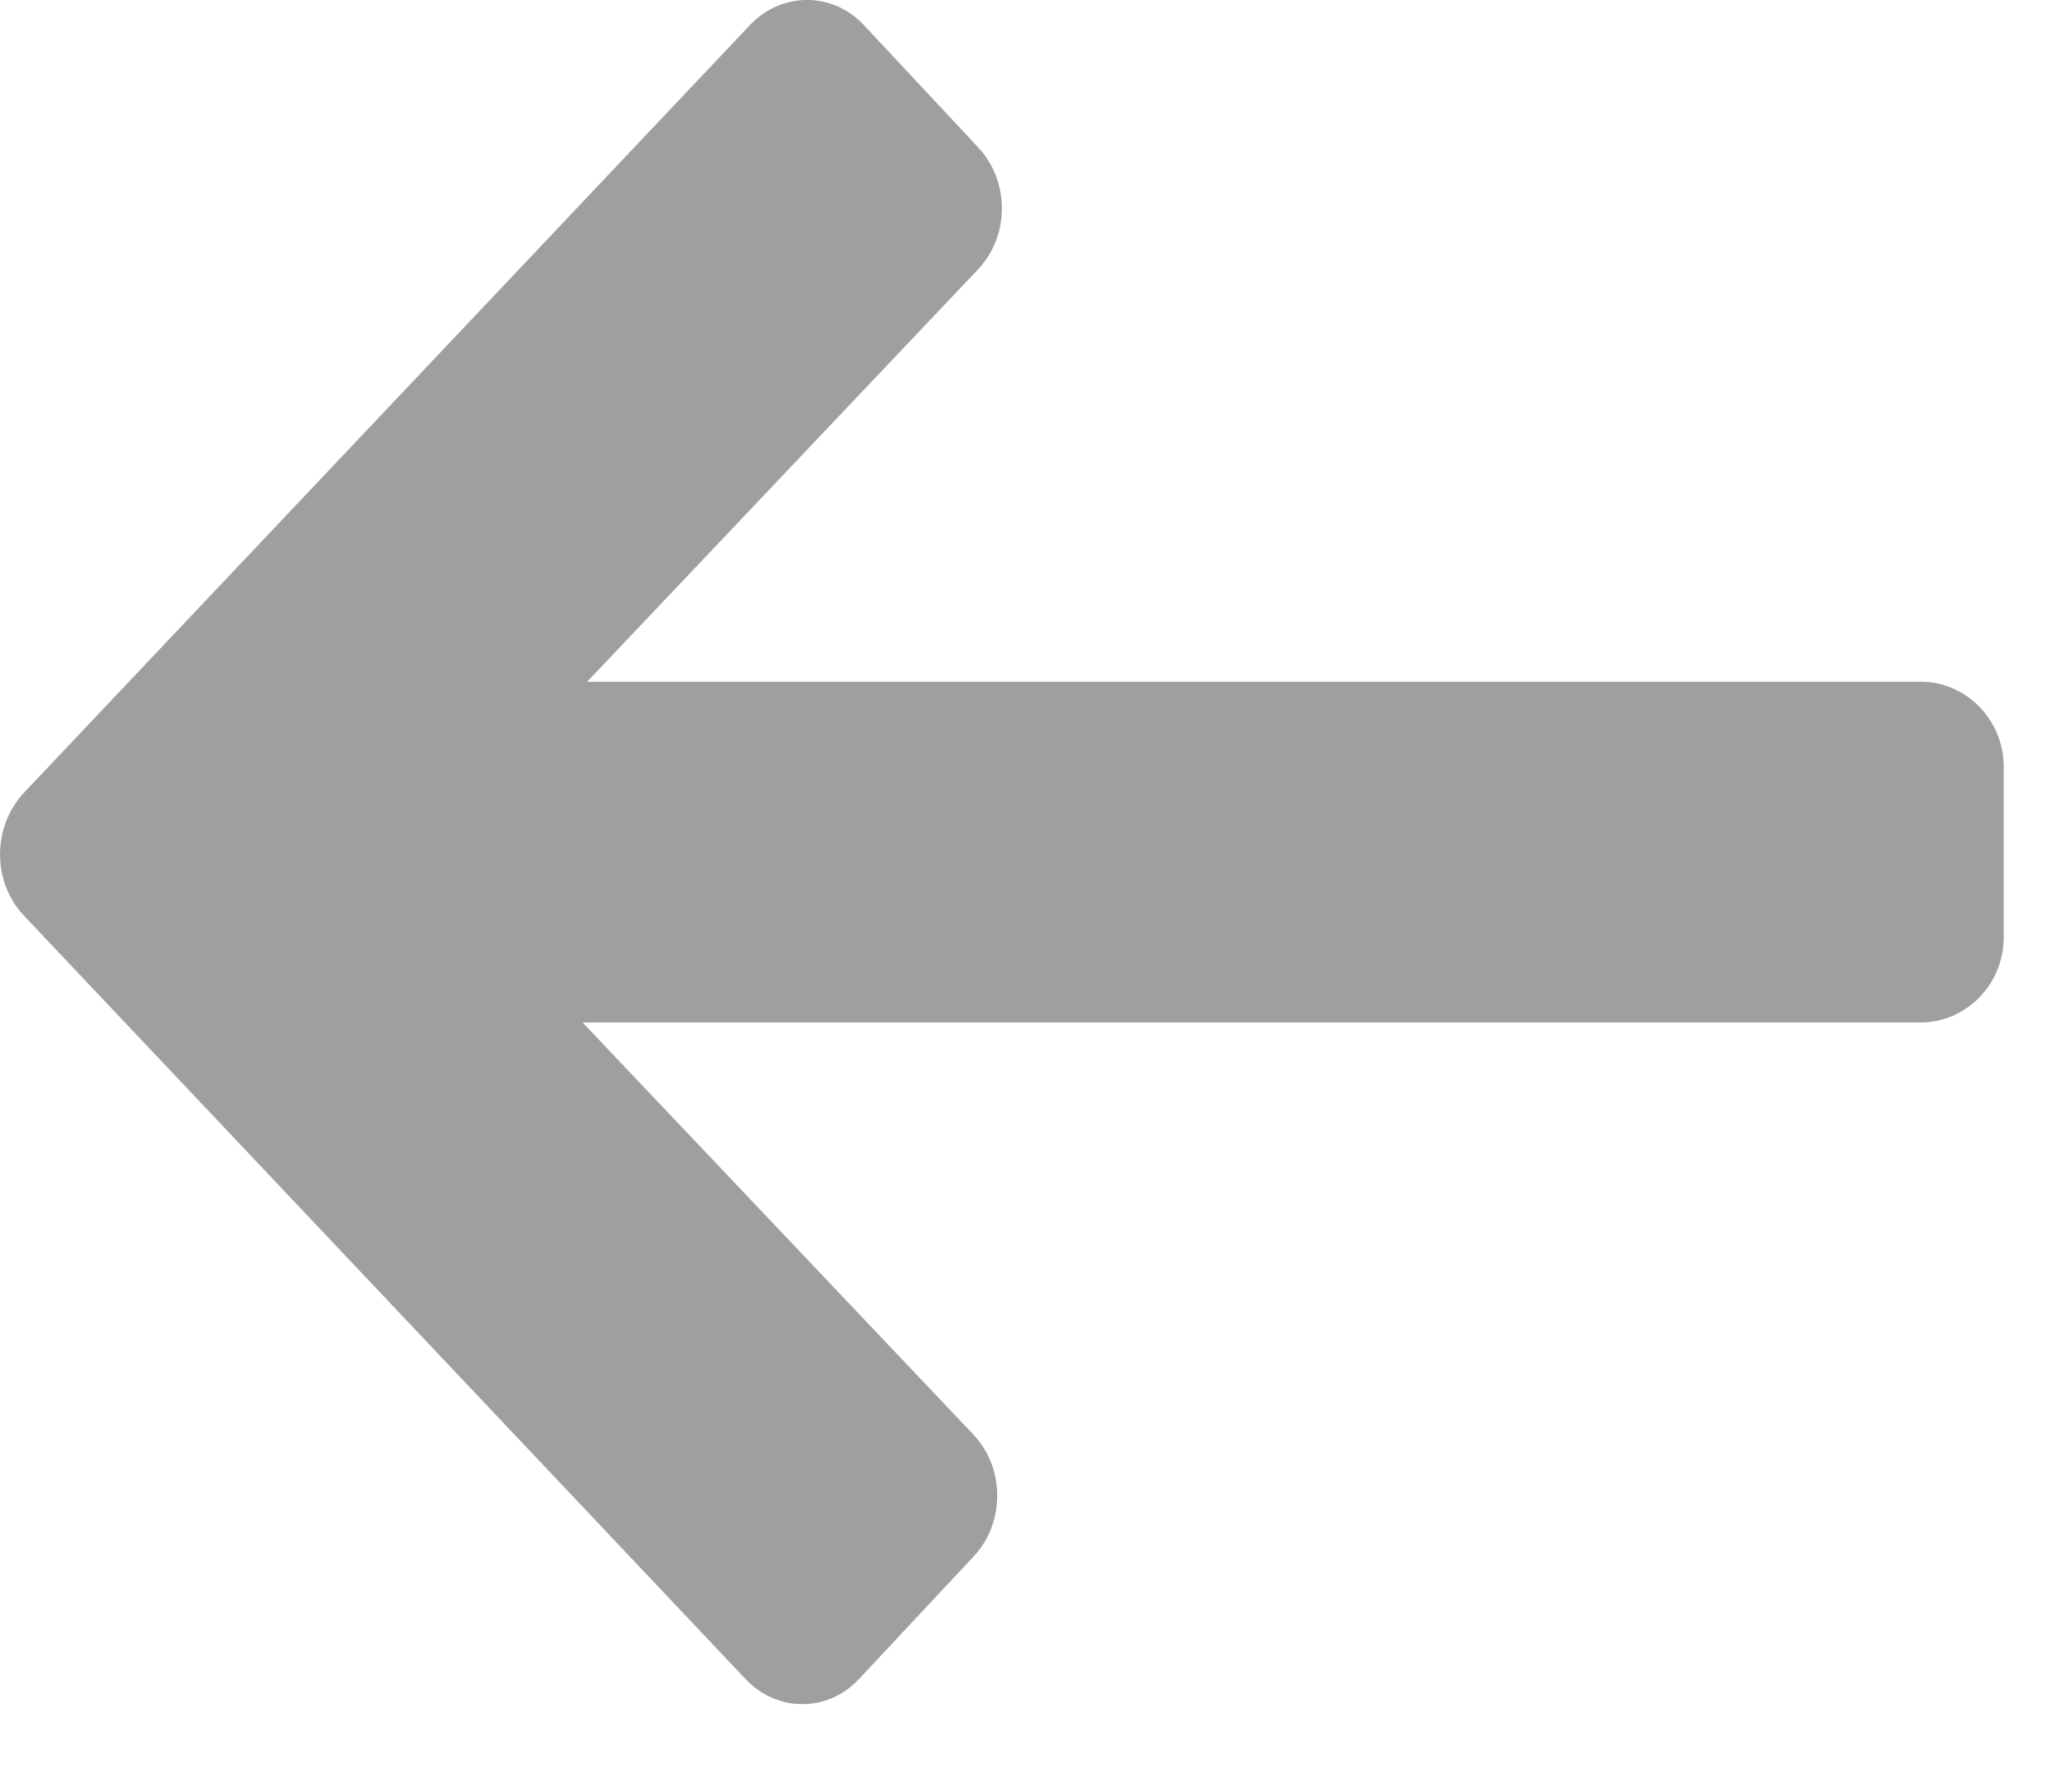
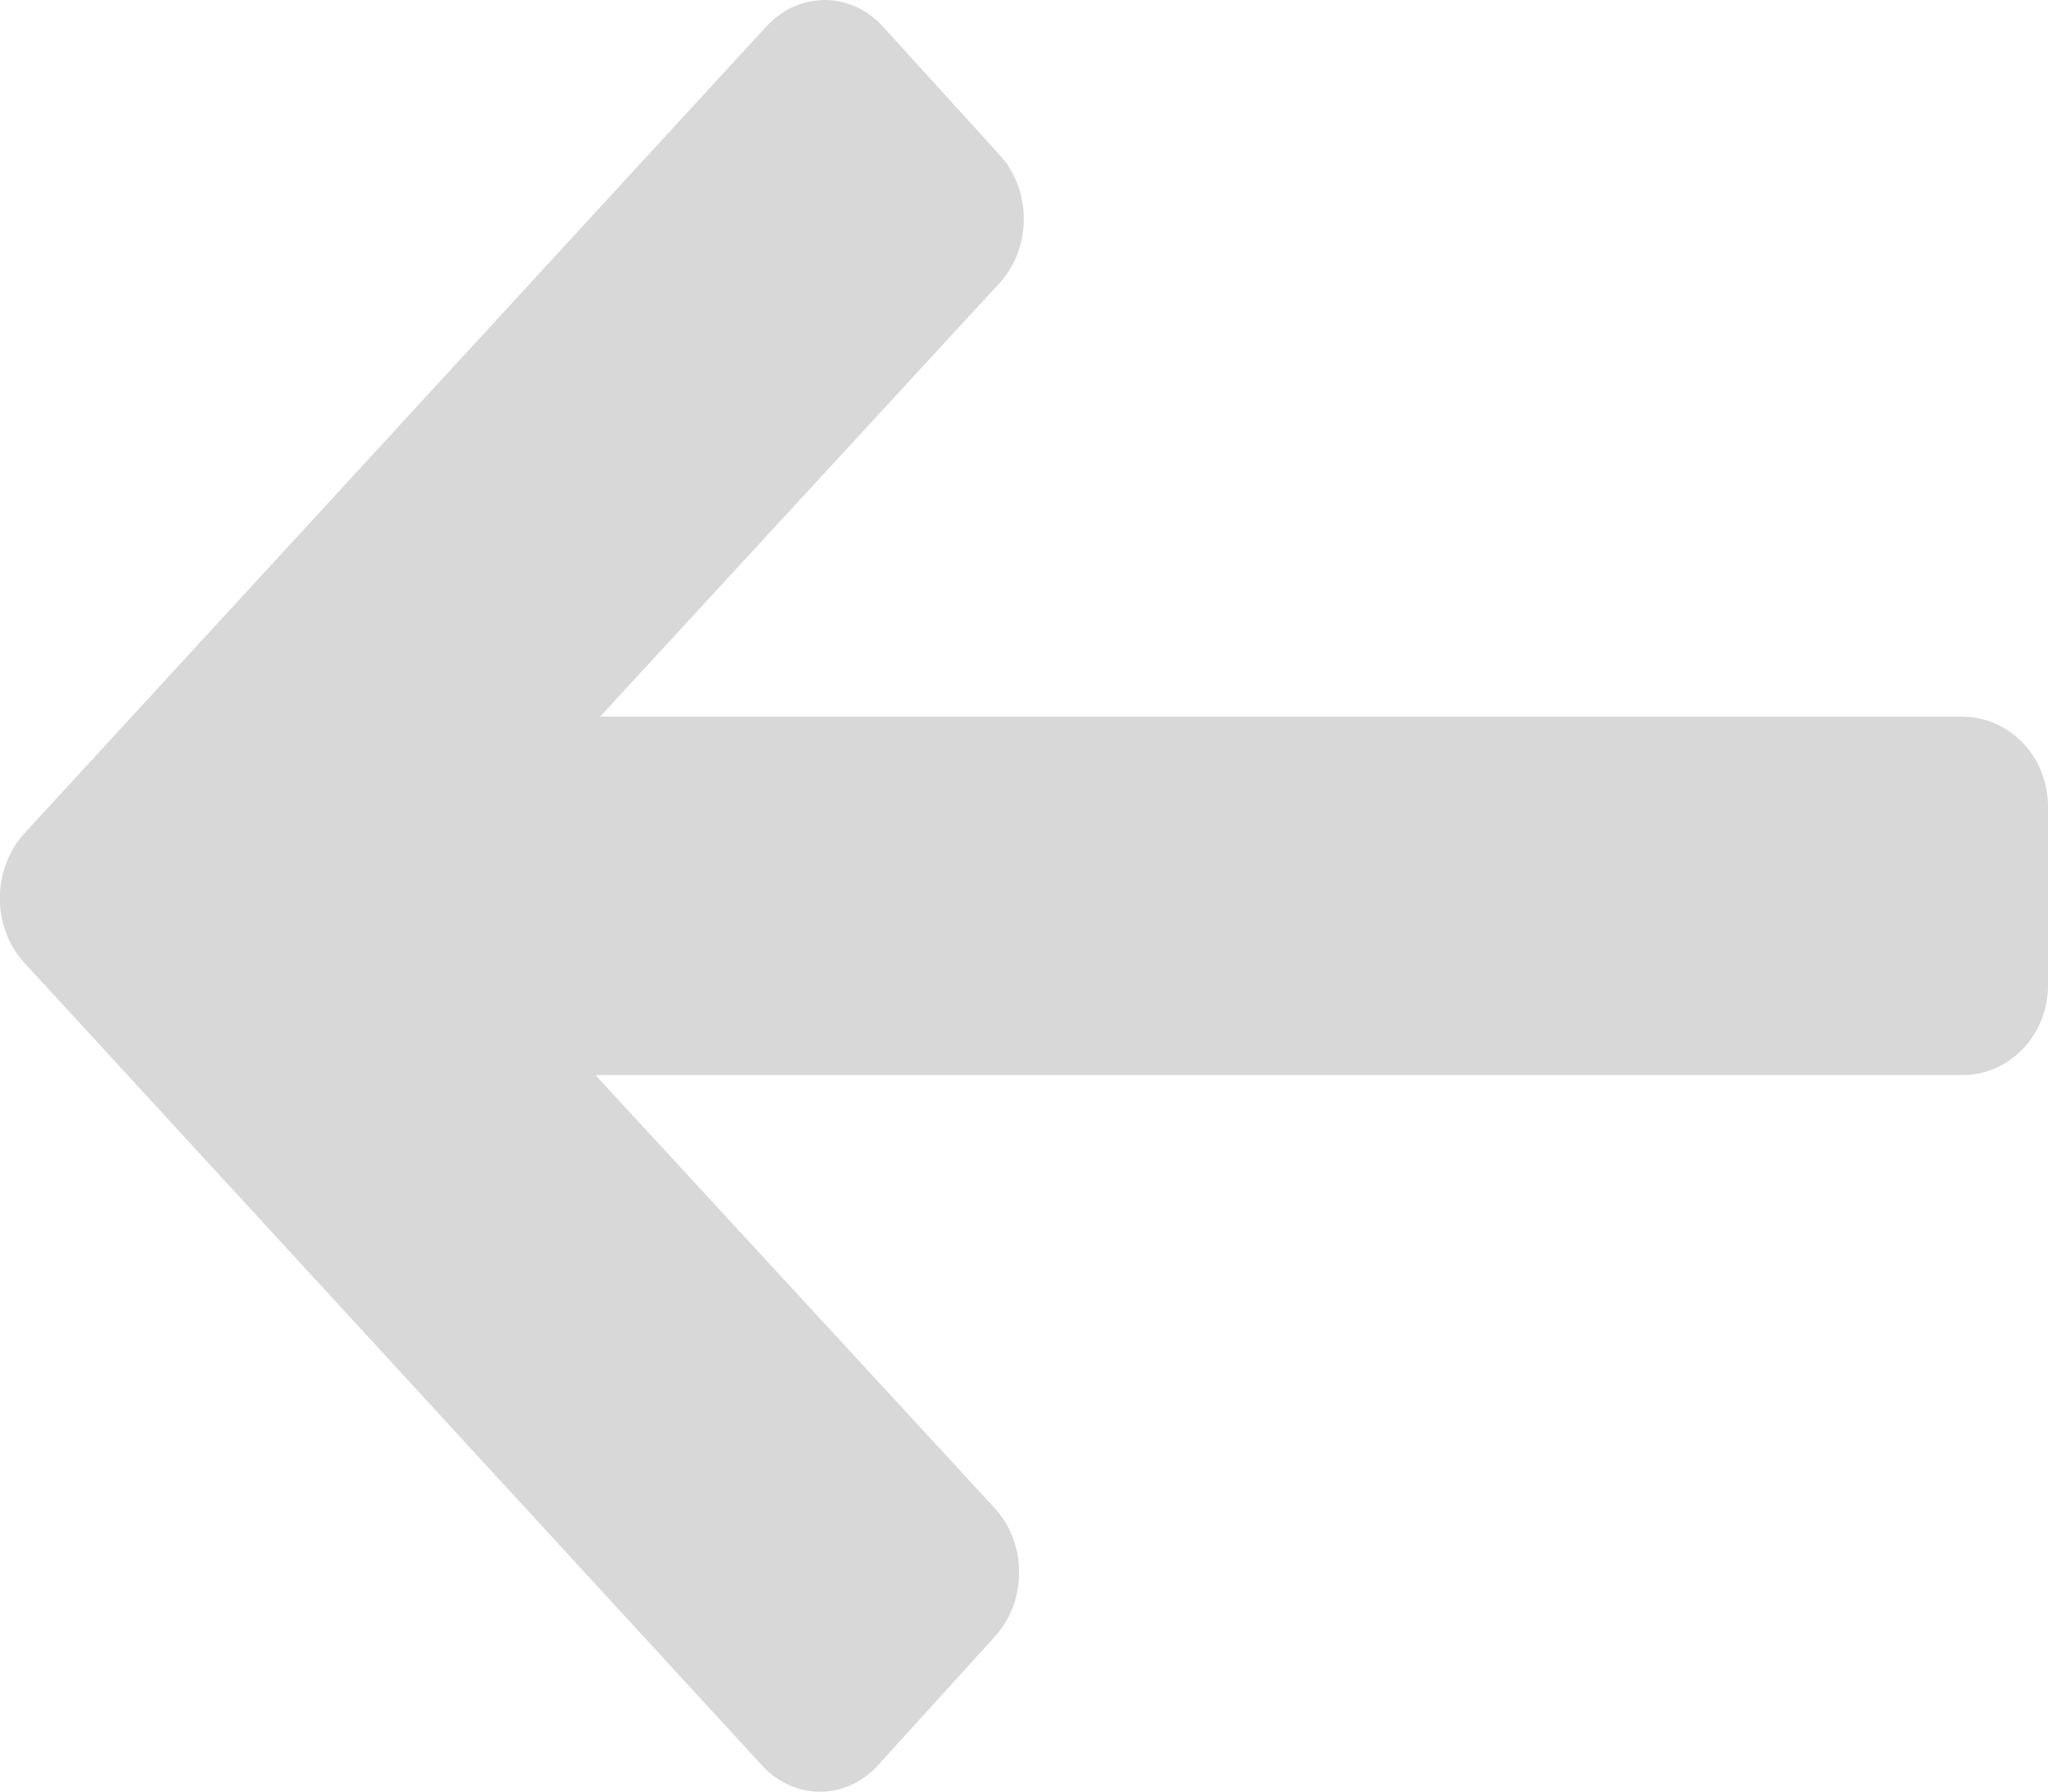
- <svg xmlns="http://www.w3.org/2000/svg" width="21" height="18" viewBox="0 0 21 18">
-   <path d="M19.462 6.91h-13.511l3.962-4.18c.322-.342.322-.895 0-1.237l-1.156-1.237c-.318-.342-.836-.342-1.158 0l-7.36 7.783c-.318.345-.318.898 0 1.238l7.314 7.738c.32.344.839.344 1.156 0l1.158-1.238c.32-.34.32-.895 0-1.235l-3.962-4.178h13.557c.467 0 .846-.387.846-.864v-1.727c0-.477-.379-.864-.846-.864" fill="#9F9F9F" />
+ <svg xmlns="http://www.w3.org/2000/svg" width="16" height="14" viewBox="0 0 16 14">
+   <path d="M15.333 5.6h-10.645l3.121-3.388c.253-.277.253-.725 0-1.002l-.911-1.002c-.251-.277-.659-.277-.912 0l-5.799 6.308c-.251.28-.251.728 0 1.004l5.763 6.272c.252.279.661.279.911 0l.912-1.004c.252-.276.252-.725 0-1.001l-3.121-3.386h10.681c.368 0 .667-.314.667-.7v-1.4c0-.386-.299-.7-.667-.7" fill="#D8D8D8" />
</svg>
